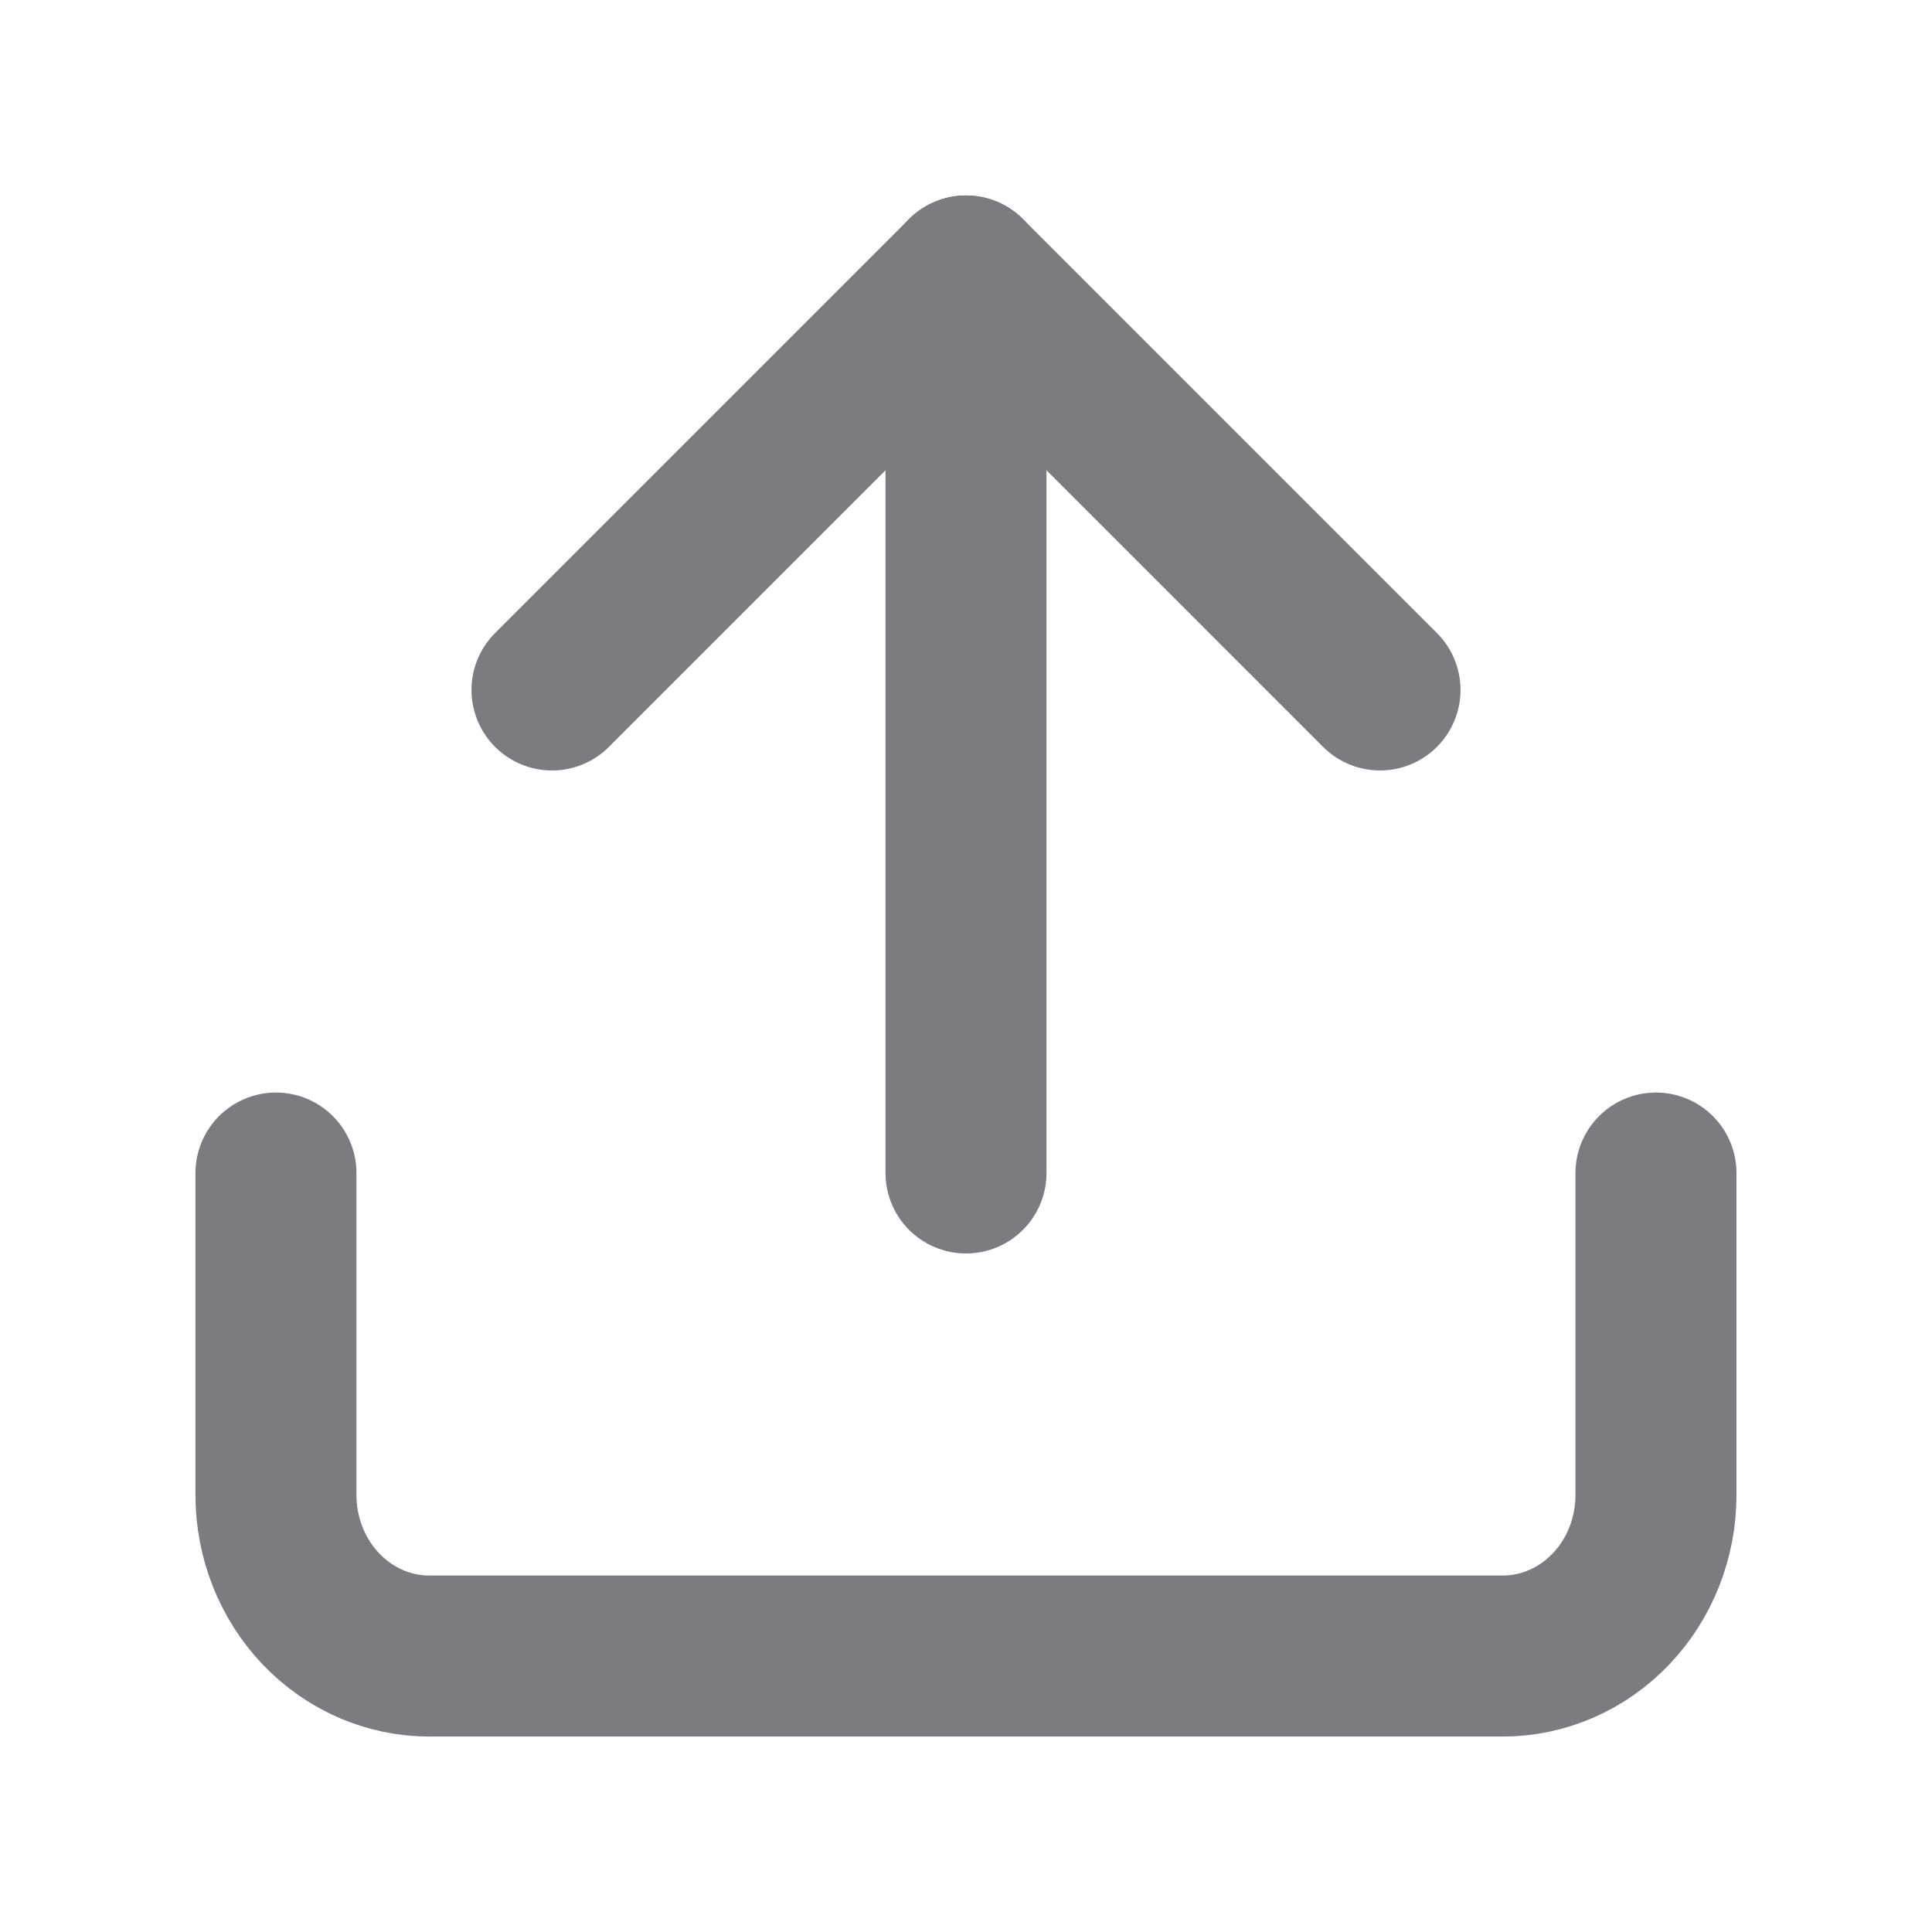
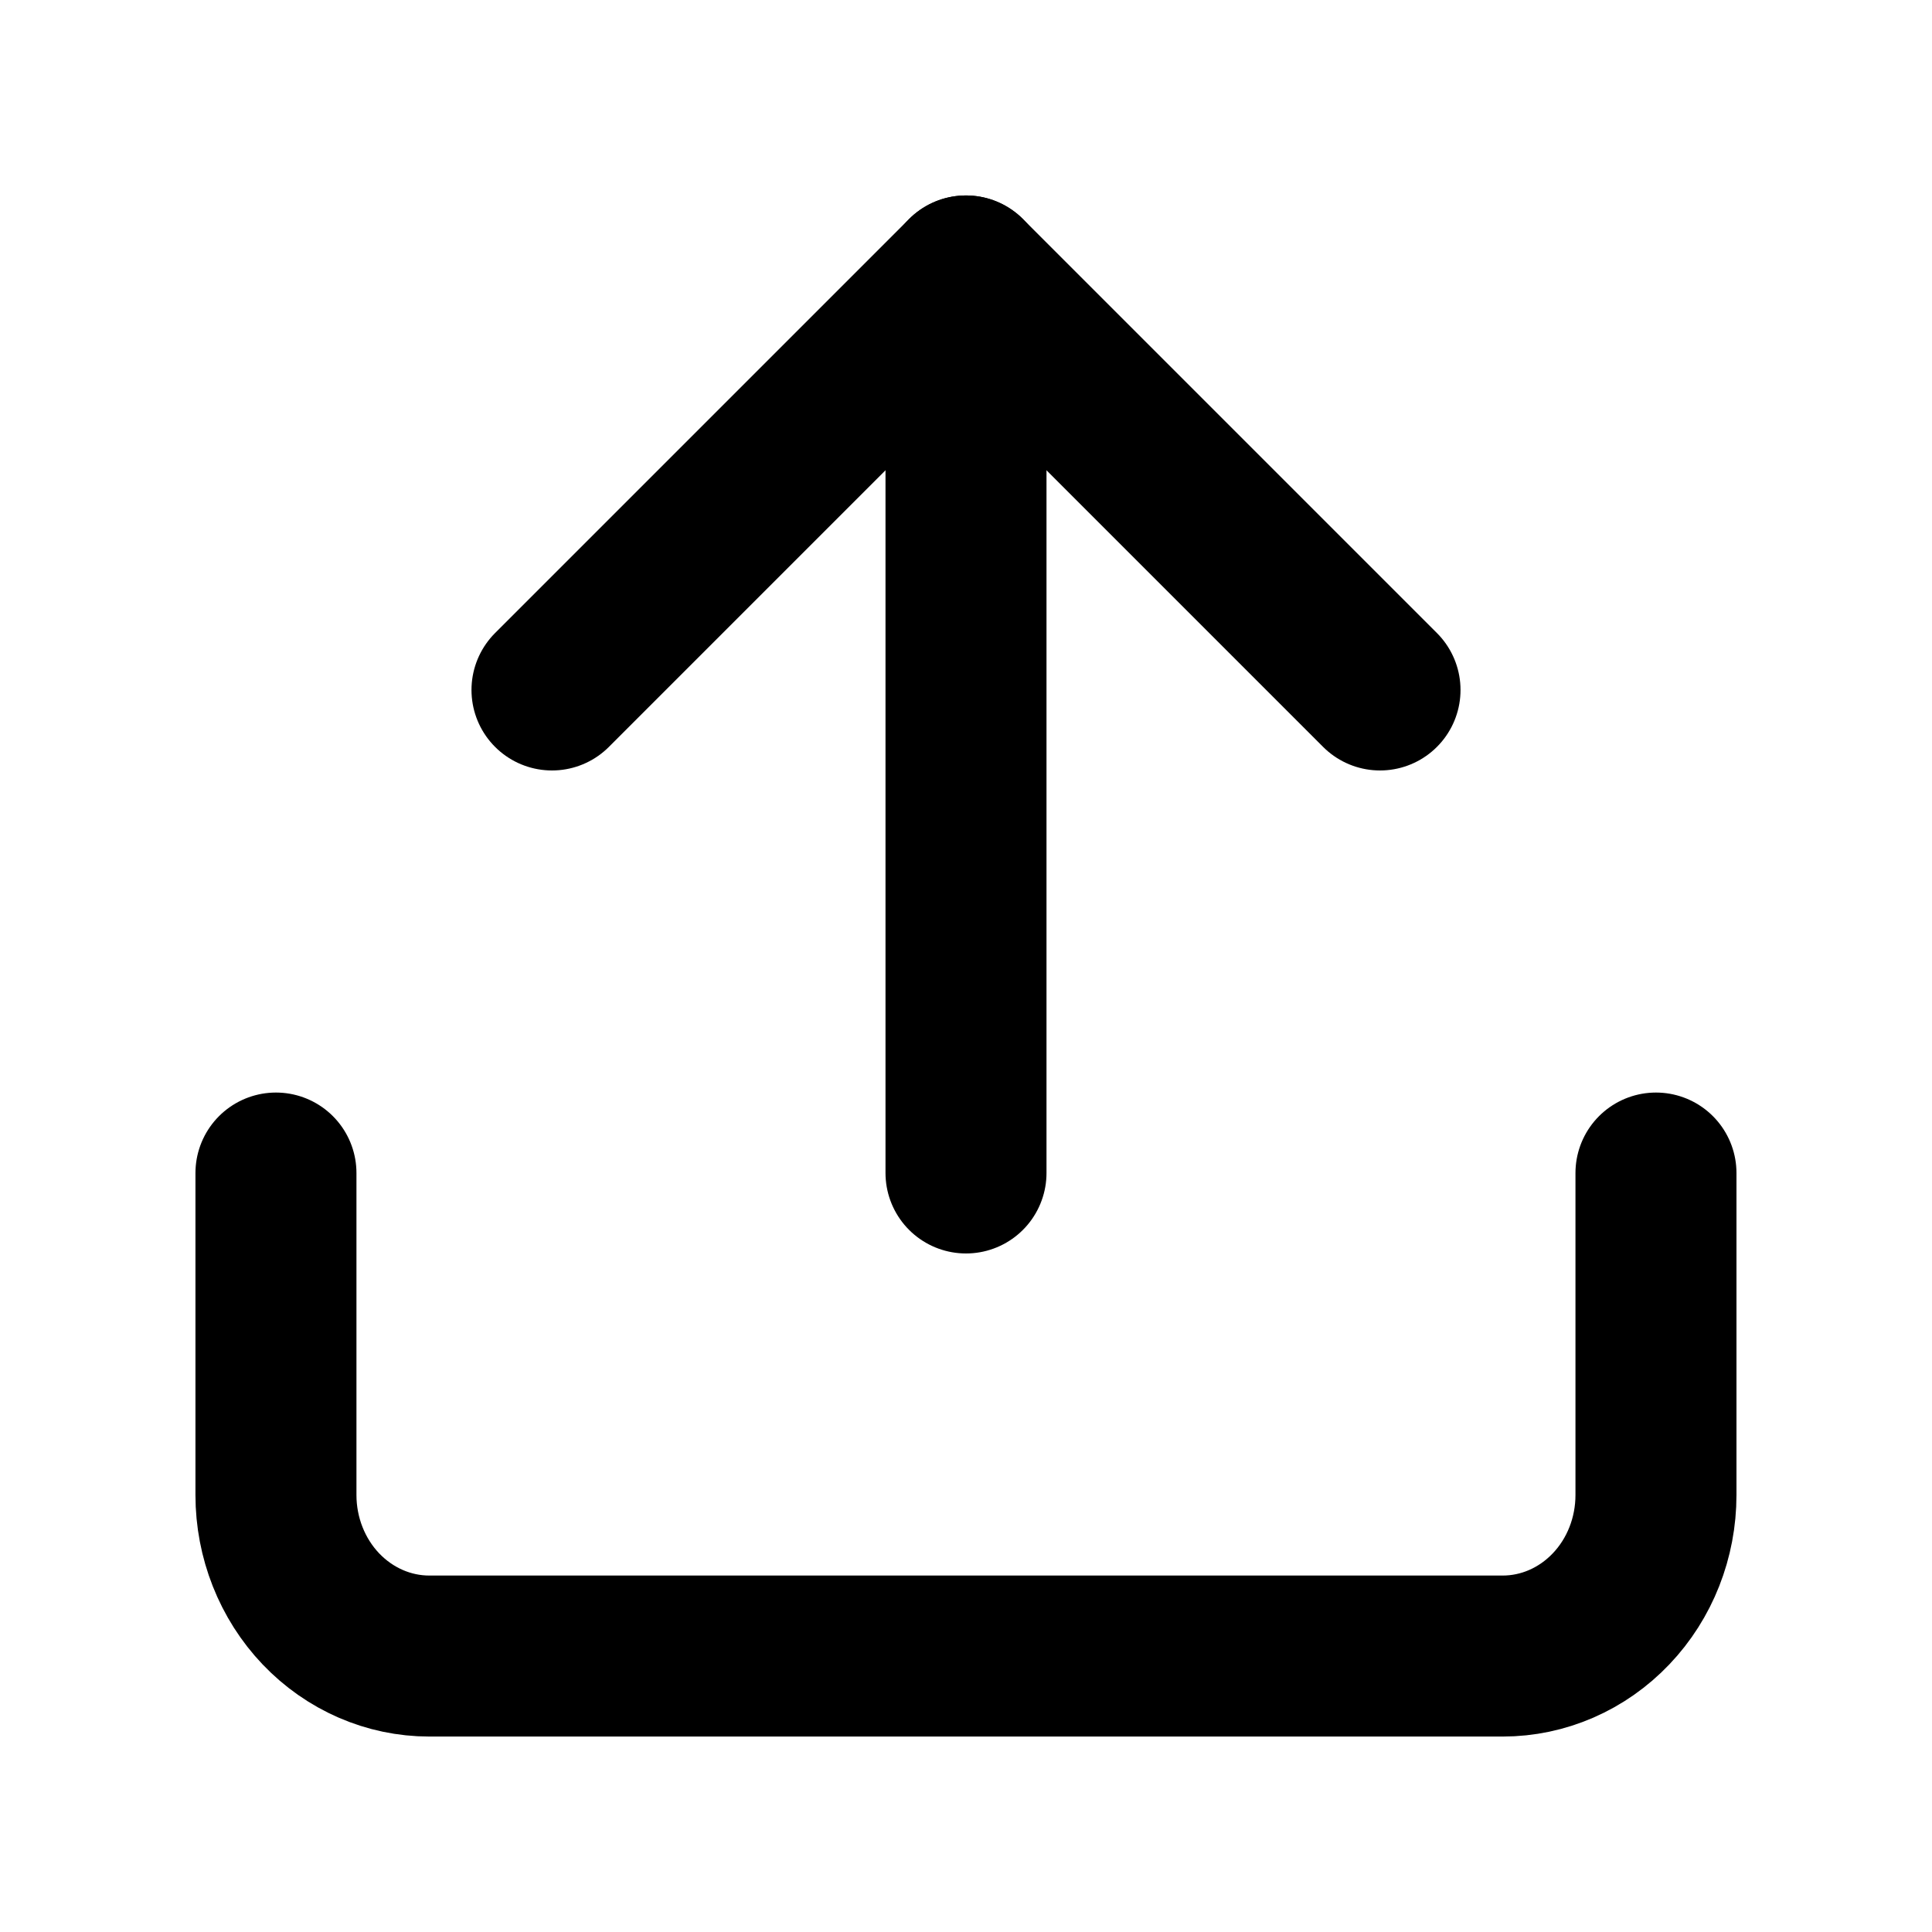
<svg xmlns="http://www.w3.org/2000/svg" width="24" height="24" viewBox="0 0 24 24" fill="none">
-   <path d="M20.571 14.572V18.572C20.571 19.102 20.371 19.611 20.013 19.986C19.656 20.361 19.172 20.572 18.667 20.572H5.333C4.828 20.572 4.344 20.361 3.986 19.986C3.629 19.611 3.428 19.102 3.428 18.572V14.572" stroke="#7B7B80" stroke-width="2" stroke-linecap="round" stroke-linejoin="round" />
-   <path d="M17.143 8.571L12 3.428L6.857 8.571" stroke="#7B7B80" stroke-width="2" stroke-linecap="round" stroke-linejoin="round" />
-   <path d="M12 3.428V14.571" stroke="#7B7B80" stroke-width="2" stroke-linecap="round" stroke-linejoin="round" />
+   <path d="M20.571 14.572V18.572C20.571 19.102 20.371 19.611 20.013 19.986C19.656 20.361 19.172 20.572 18.667 20.572H5.333C4.828 20.572 4.344 20.361 3.986 19.986C3.629 19.611 3.428 19.102 3.428 18.572V14.572" stroke="currentColor" stroke-width="2" stroke-linecap="round" stroke-linejoin="round" />
+   <path d="M17.143 8.571L12 3.428L6.857 8.571" stroke="currentColor" stroke-width="2" stroke-linecap="round" stroke-linejoin="round" />
+   <path d="M12 3.428V14.571" stroke="currentColor" stroke-width="2" stroke-linecap="round" stroke-linejoin="round" />
</svg>
